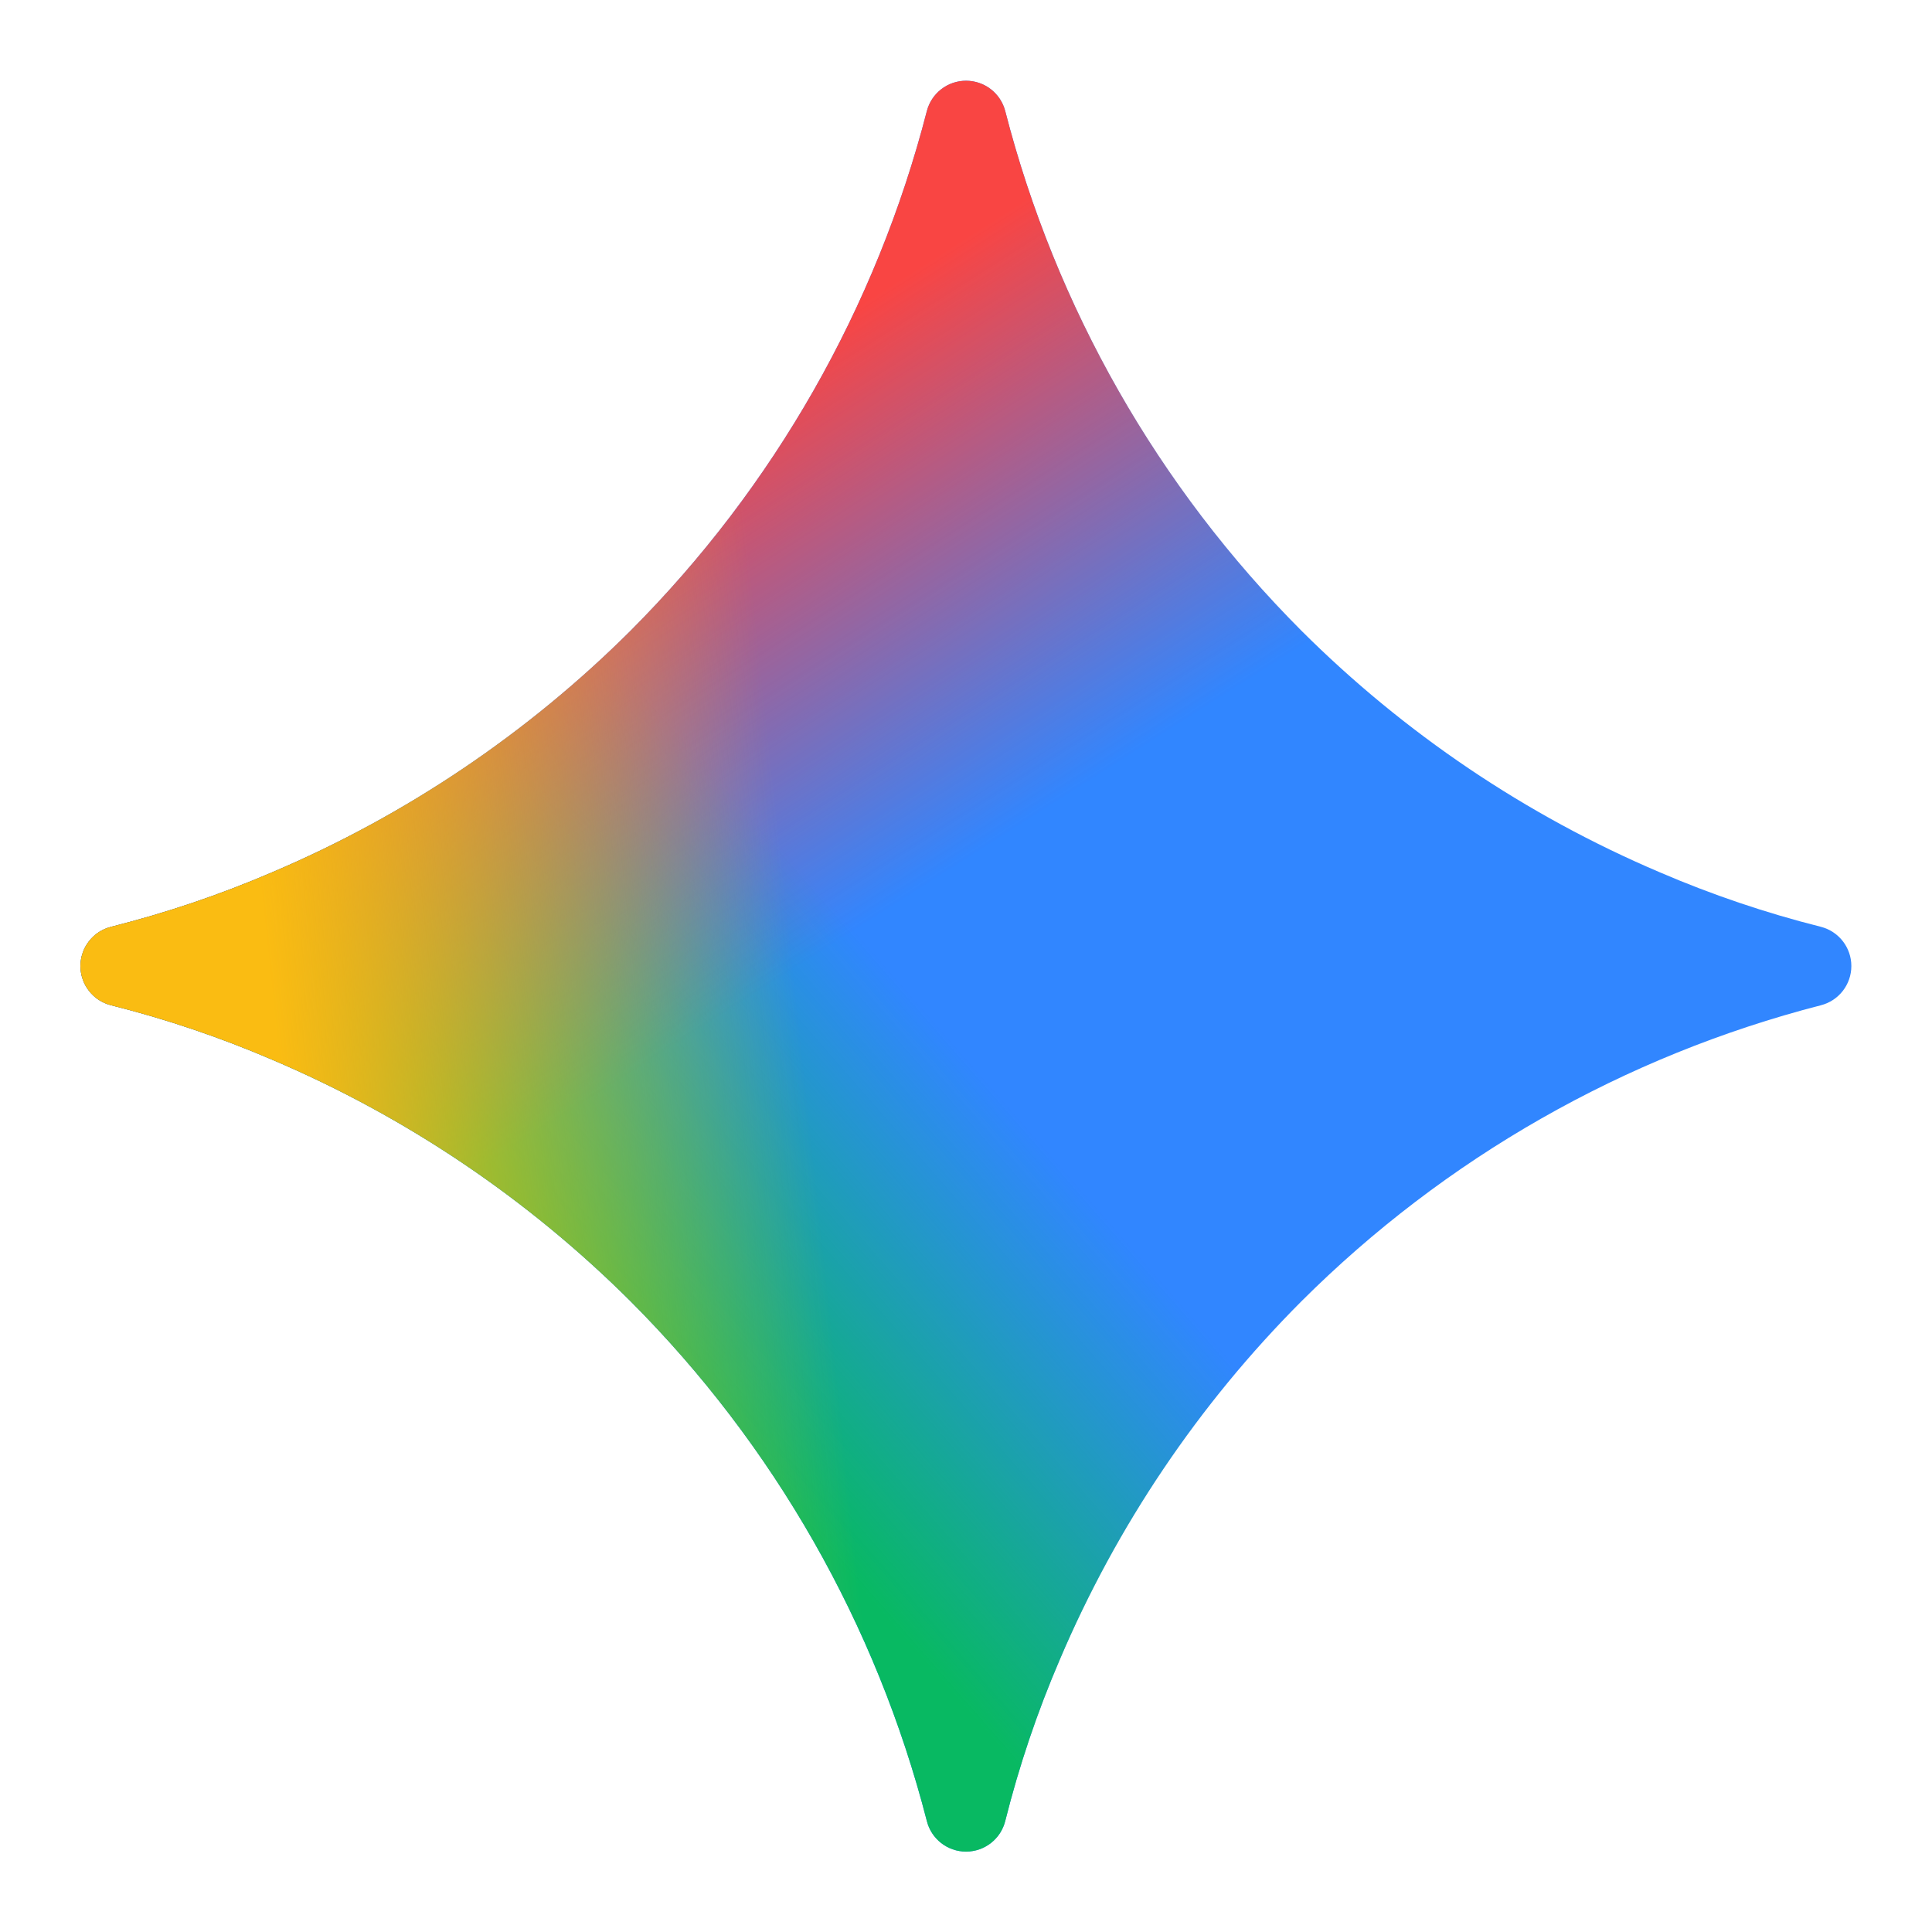
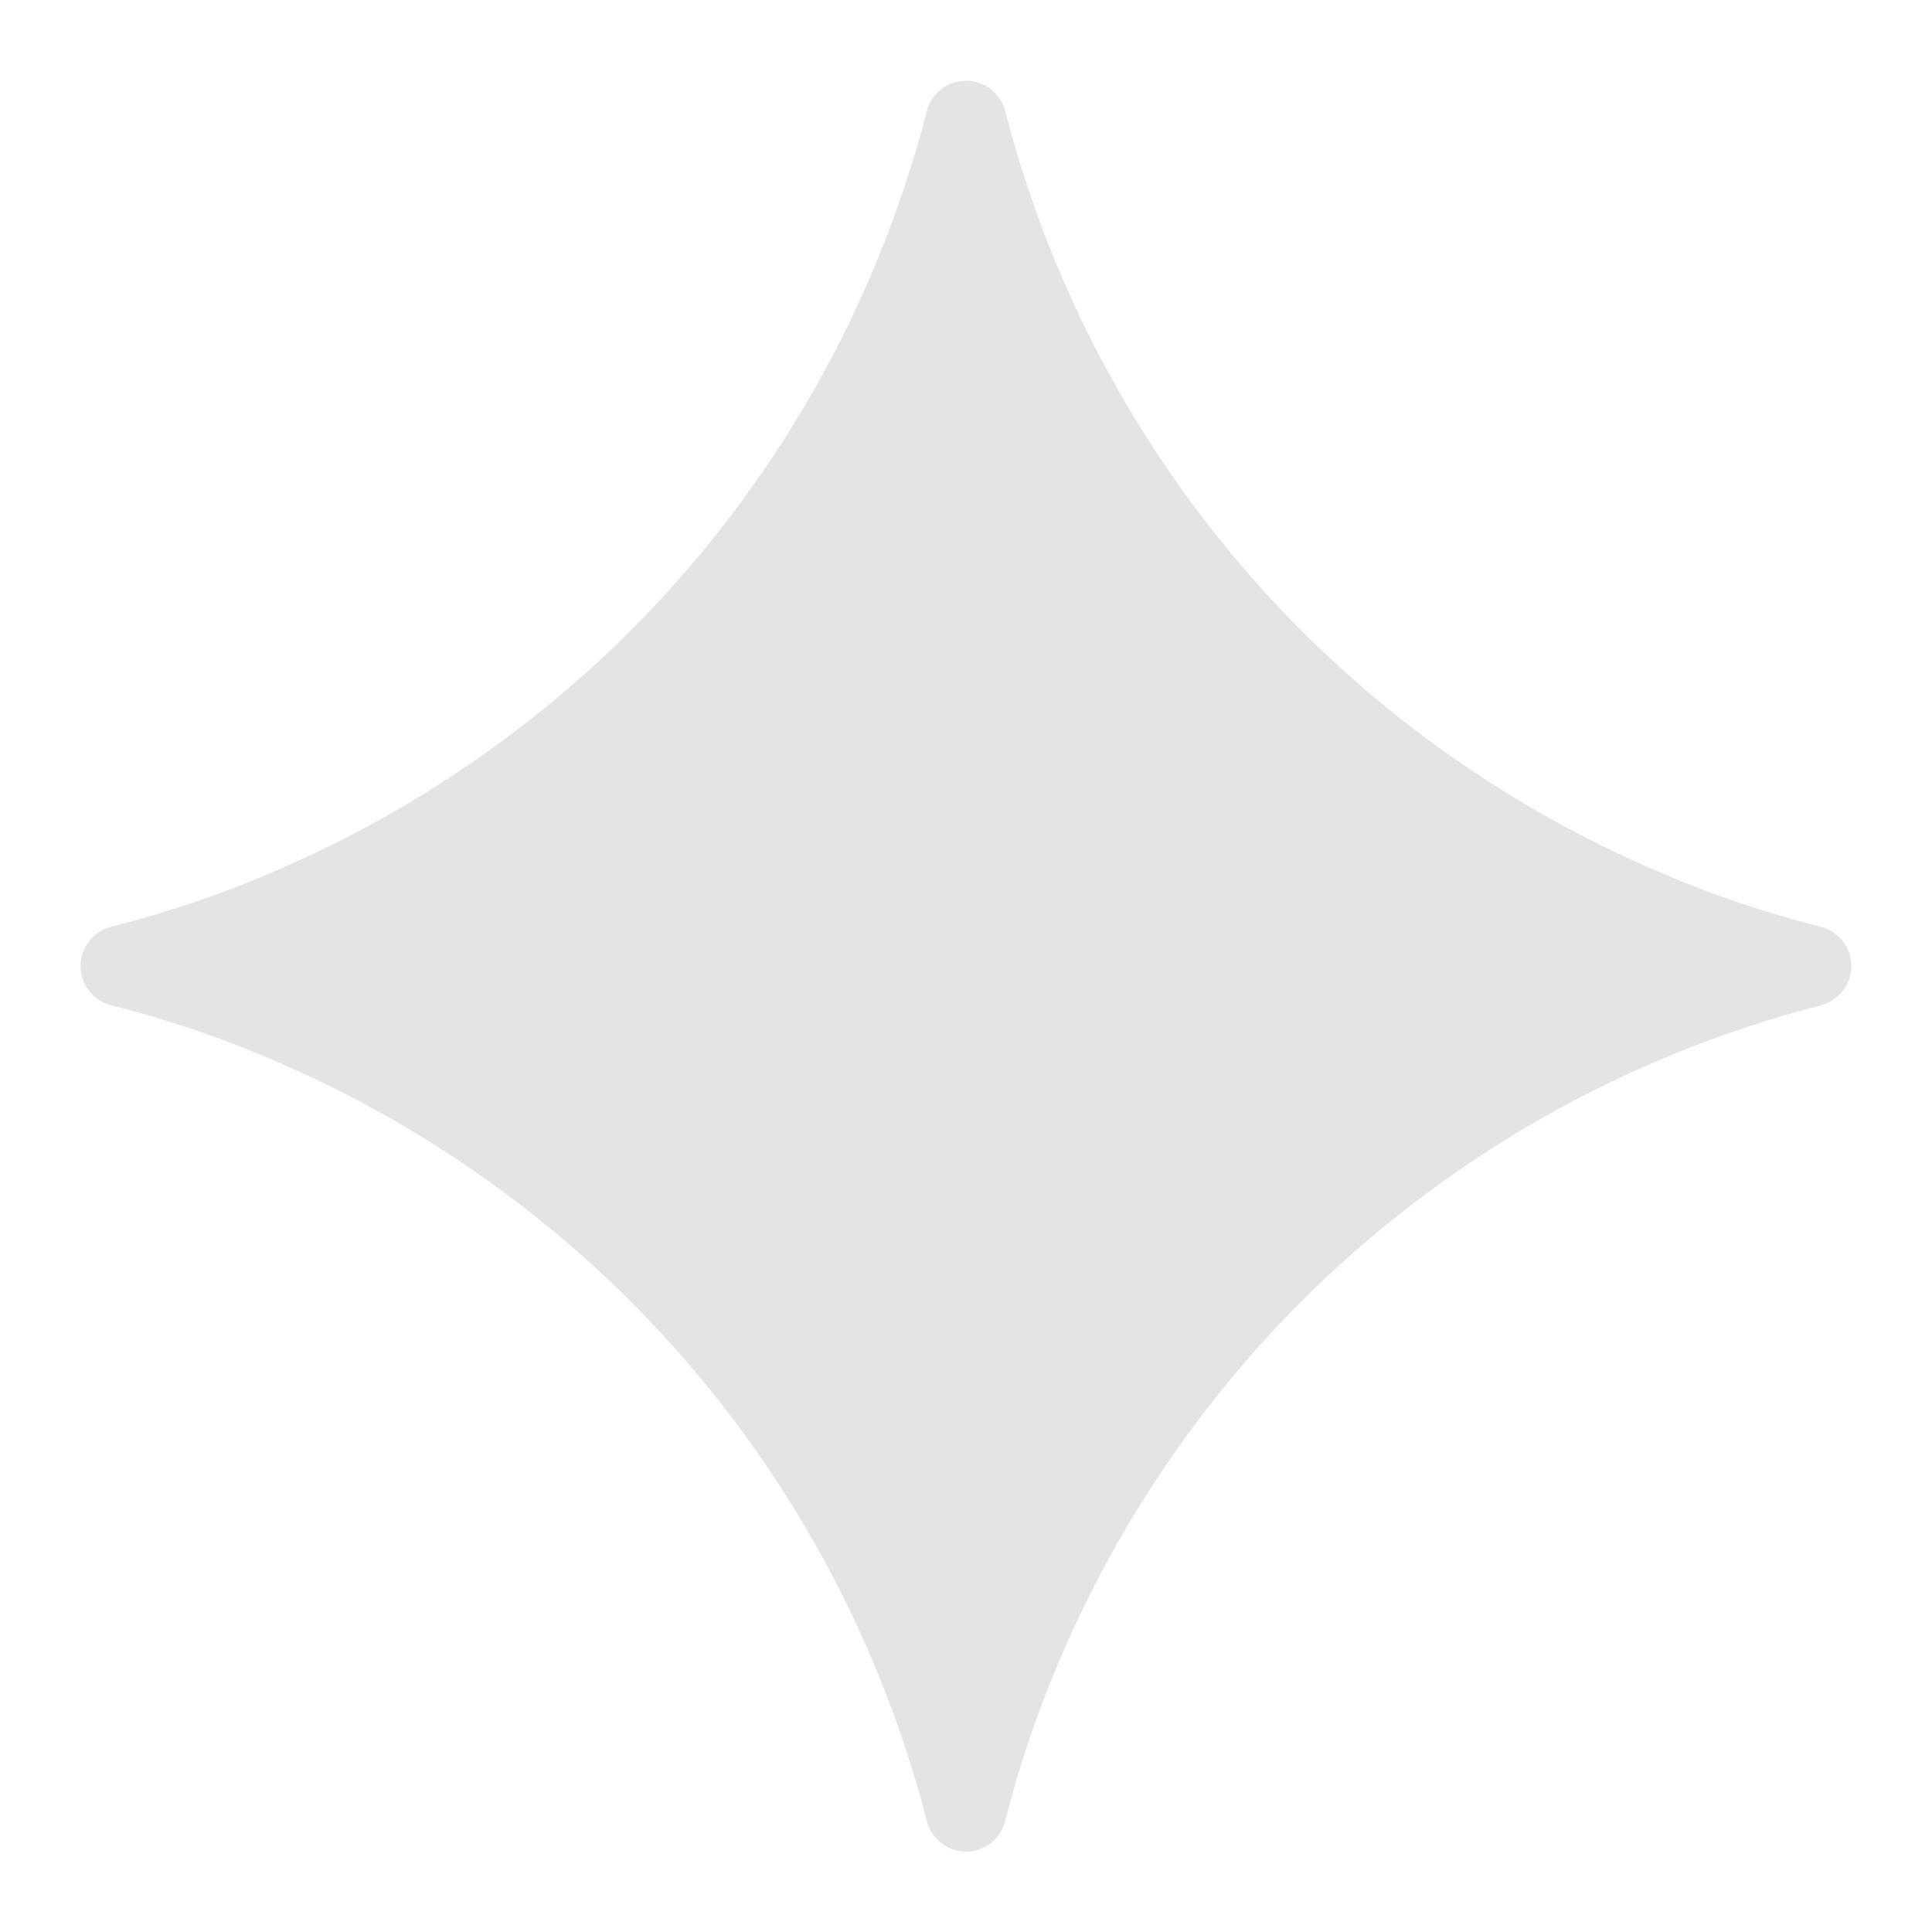
- <svg xmlns="http://www.w3.org/2000/svg" height="1em" style="flex:none;line-height:1" viewBox="0 0 24 24" width="1em">
-   <path d="M20.616 10.835a14.147 14.147 0 01-4.45-3.001 14.111 14.111 0 01-3.678-6.452.503.503 0 00-.975 0 14.134 14.134 0 01-3.679 6.452 14.155 14.155 0 01-4.45 3.001c-.65.28-1.318.505-2.002.678a.502.502 0 000 .975c.684.172 1.35.397 2.002.677a14.147 14.147 0 014.45 3.001 14.112 14.112 0 013.679 6.453.502.502 0 00.975 0c.172-.685.397-1.351.677-2.003a14.145 14.145 0 013.001-4.45 14.113 14.113 0 016.453-3.678.503.503 0 000-.975 13.245 13.245 0 01-2.003-.678z" fill="#3186FF" />
-   <path d="M20.616 10.835a14.147 14.147 0 01-4.45-3.001 14.111 14.111 0 01-3.678-6.452.503.503 0 00-.975 0 14.134 14.134 0 01-3.679 6.452 14.155 14.155 0 01-4.45 3.001c-.65.28-1.318.505-2.002.678a.502.502 0 000 .975c.684.172 1.35.397 2.002.677a14.147 14.147 0 014.45 3.001 14.112 14.112 0 013.679 6.453.502.502 0 00.975 0c.172-.685.397-1.351.677-2.003a14.145 14.145 0 013.001-4.45 14.113 14.113 0 016.453-3.678.503.503 0 000-.975 13.245 13.245 0 01-2.003-.678z" fill="url(#lobe-icons-gemini-0-_R_0_)" />
-   <path d="M20.616 10.835a14.147 14.147 0 01-4.45-3.001 14.111 14.111 0 01-3.678-6.452.503.503 0 00-.975 0 14.134 14.134 0 01-3.679 6.452 14.155 14.155 0 01-4.45 3.001c-.65.28-1.318.505-2.002.678a.502.502 0 000 .975c.684.172 1.35.397 2.002.677a14.147 14.147 0 014.45 3.001 14.112 14.112 0 013.679 6.453.502.502 0 00.975 0c.172-.685.397-1.351.677-2.003a14.145 14.145 0 013.001-4.45 14.113 14.113 0 016.453-3.678.503.503 0 000-.975 13.245 13.245 0 01-2.003-.678z" fill="url(#lobe-icons-gemini-1-_R_0_)" />
-   <path d="M20.616 10.835a14.147 14.147 0 01-4.45-3.001 14.111 14.111 0 01-3.678-6.452.503.503 0 00-.975 0 14.134 14.134 0 01-3.679 6.452 14.155 14.155 0 01-4.45 3.001c-.65.28-1.318.505-2.002.678a.502.502 0 000 .975c.684.172 1.35.397 2.002.677a14.147 14.147 0 014.45 3.001 14.112 14.112 0 013.679 6.453.502.502 0 00.975 0c.172-.685.397-1.351.677-2.003a14.145 14.145 0 013.001-4.45 14.113 14.113 0 016.453-3.678.503.503 0 000-.975 13.245 13.245 0 01-2.003-.678z" fill="url(#lobe-icons-gemini-2-_R_0_)" />
-   <defs>
-     <linearGradient gradientUnits="userSpaceOnUse" id="lobe-icons-gemini-0-_R_0_" x1="7" x2="11" y1="15.5" y2="12">
-       <stop stop-color="#08B962" />
-       <stop offset="1" stop-color="#08B962" stop-opacity="0" />
-     </linearGradient>
-     <linearGradient gradientUnits="userSpaceOnUse" id="lobe-icons-gemini-1-_R_0_" x1="8" x2="11.5" y1="5.5" y2="11">
-       <stop stop-color="#F94543" />
-       <stop offset="1" stop-color="#F94543" stop-opacity="0" />
-     </linearGradient>
-     <linearGradient gradientUnits="userSpaceOnUse" id="lobe-icons-gemini-2-_R_0_" x1="3.5" x2="17.5" y1="13.5" y2="12">
-       <stop stop-color="#FABC12" />
-       <stop offset=".46" stop-color="#FABC12" stop-opacity="0" />
-     </linearGradient>
-   </defs>
+ <svg xmlns="http://www.w3.org/2000/svg" fill="#e4e4e7" fill-rule="evenodd" height="1em" style="flex:none;line-height:1" viewBox="0 0 24 24" width="1em">
+   <path d="M20.616 10.835a14.147 14.147 0 01-4.45-3.001 14.111 14.111 0 01-3.678-6.452.503.503 0 00-.975 0 14.134 14.134 0 01-3.679 6.452 14.155 14.155 0 01-4.45 3.001c-.65.28-1.318.505-2.002.678a.502.502 0 000 .975c.684.172 1.35.397 2.002.677a14.147 14.147 0 014.45 3.001 14.112 14.112 0 013.679 6.453.502.502 0 00.975 0c.172-.685.397-1.351.677-2.003a14.145 14.145 0 013.001-4.45 14.113 14.113 0 016.453-3.678.503.503 0 000-.975 13.245 13.245 0 01-2.003-.678z" />
</svg>
